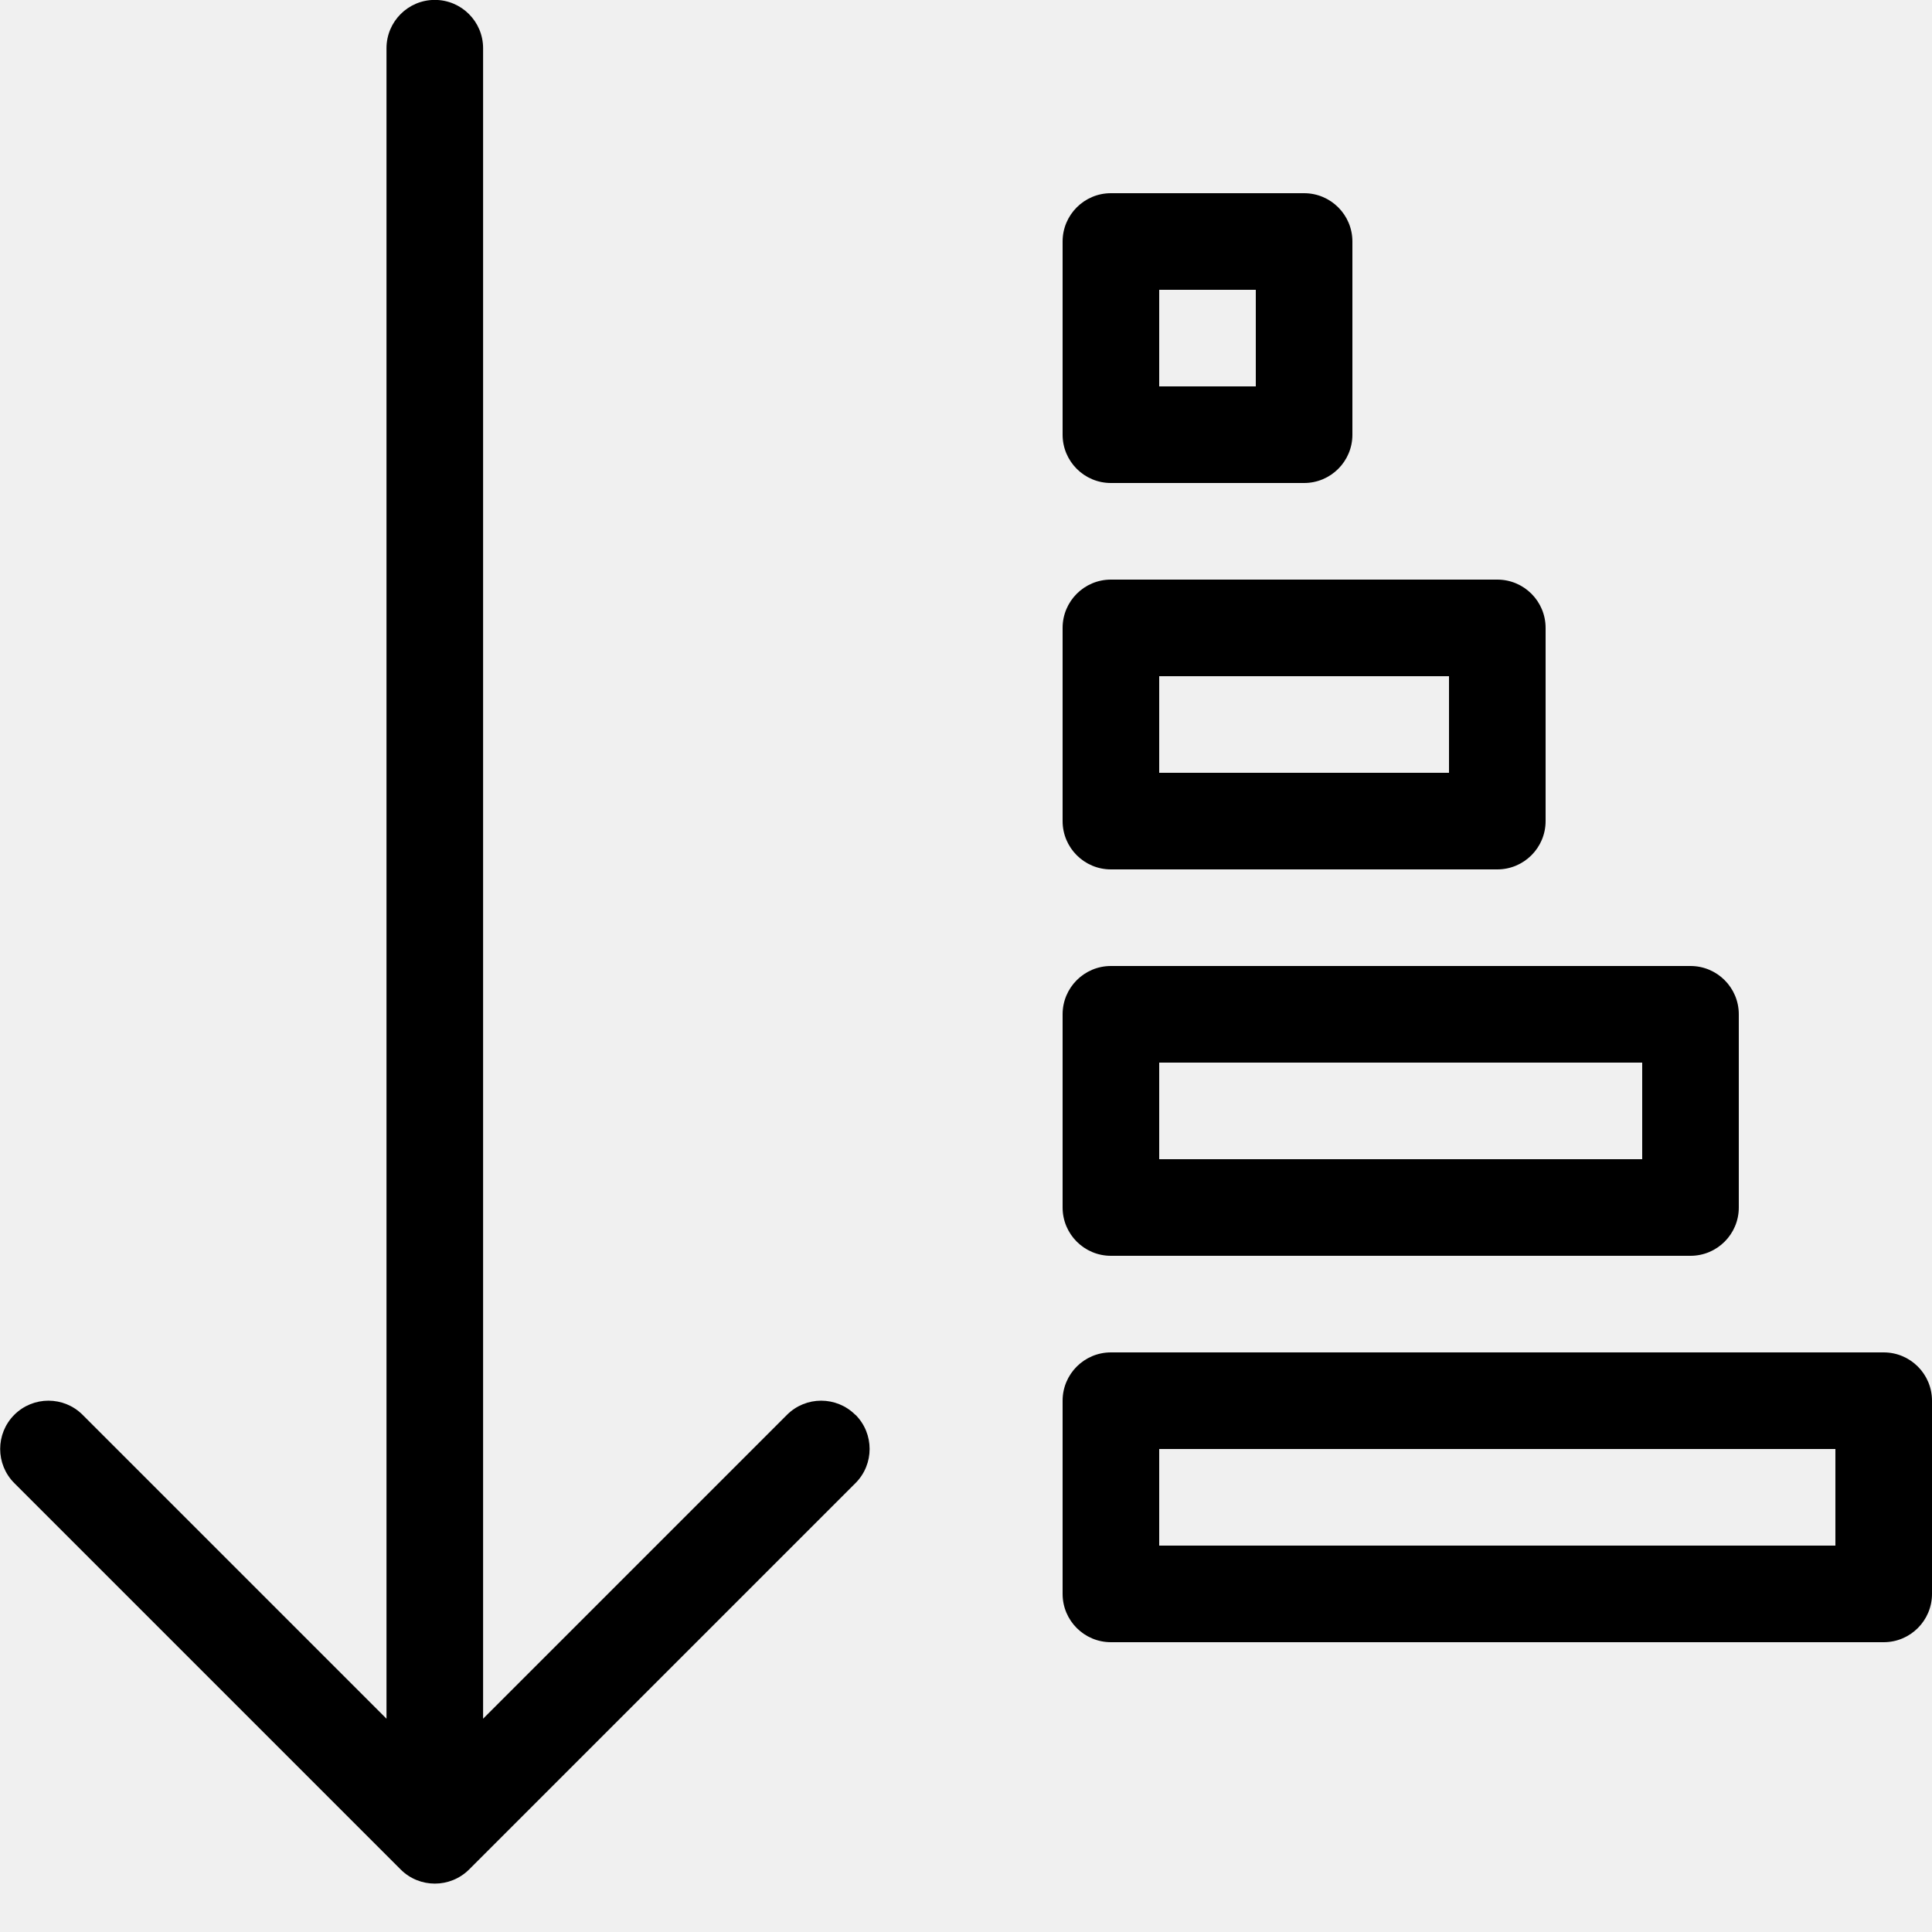
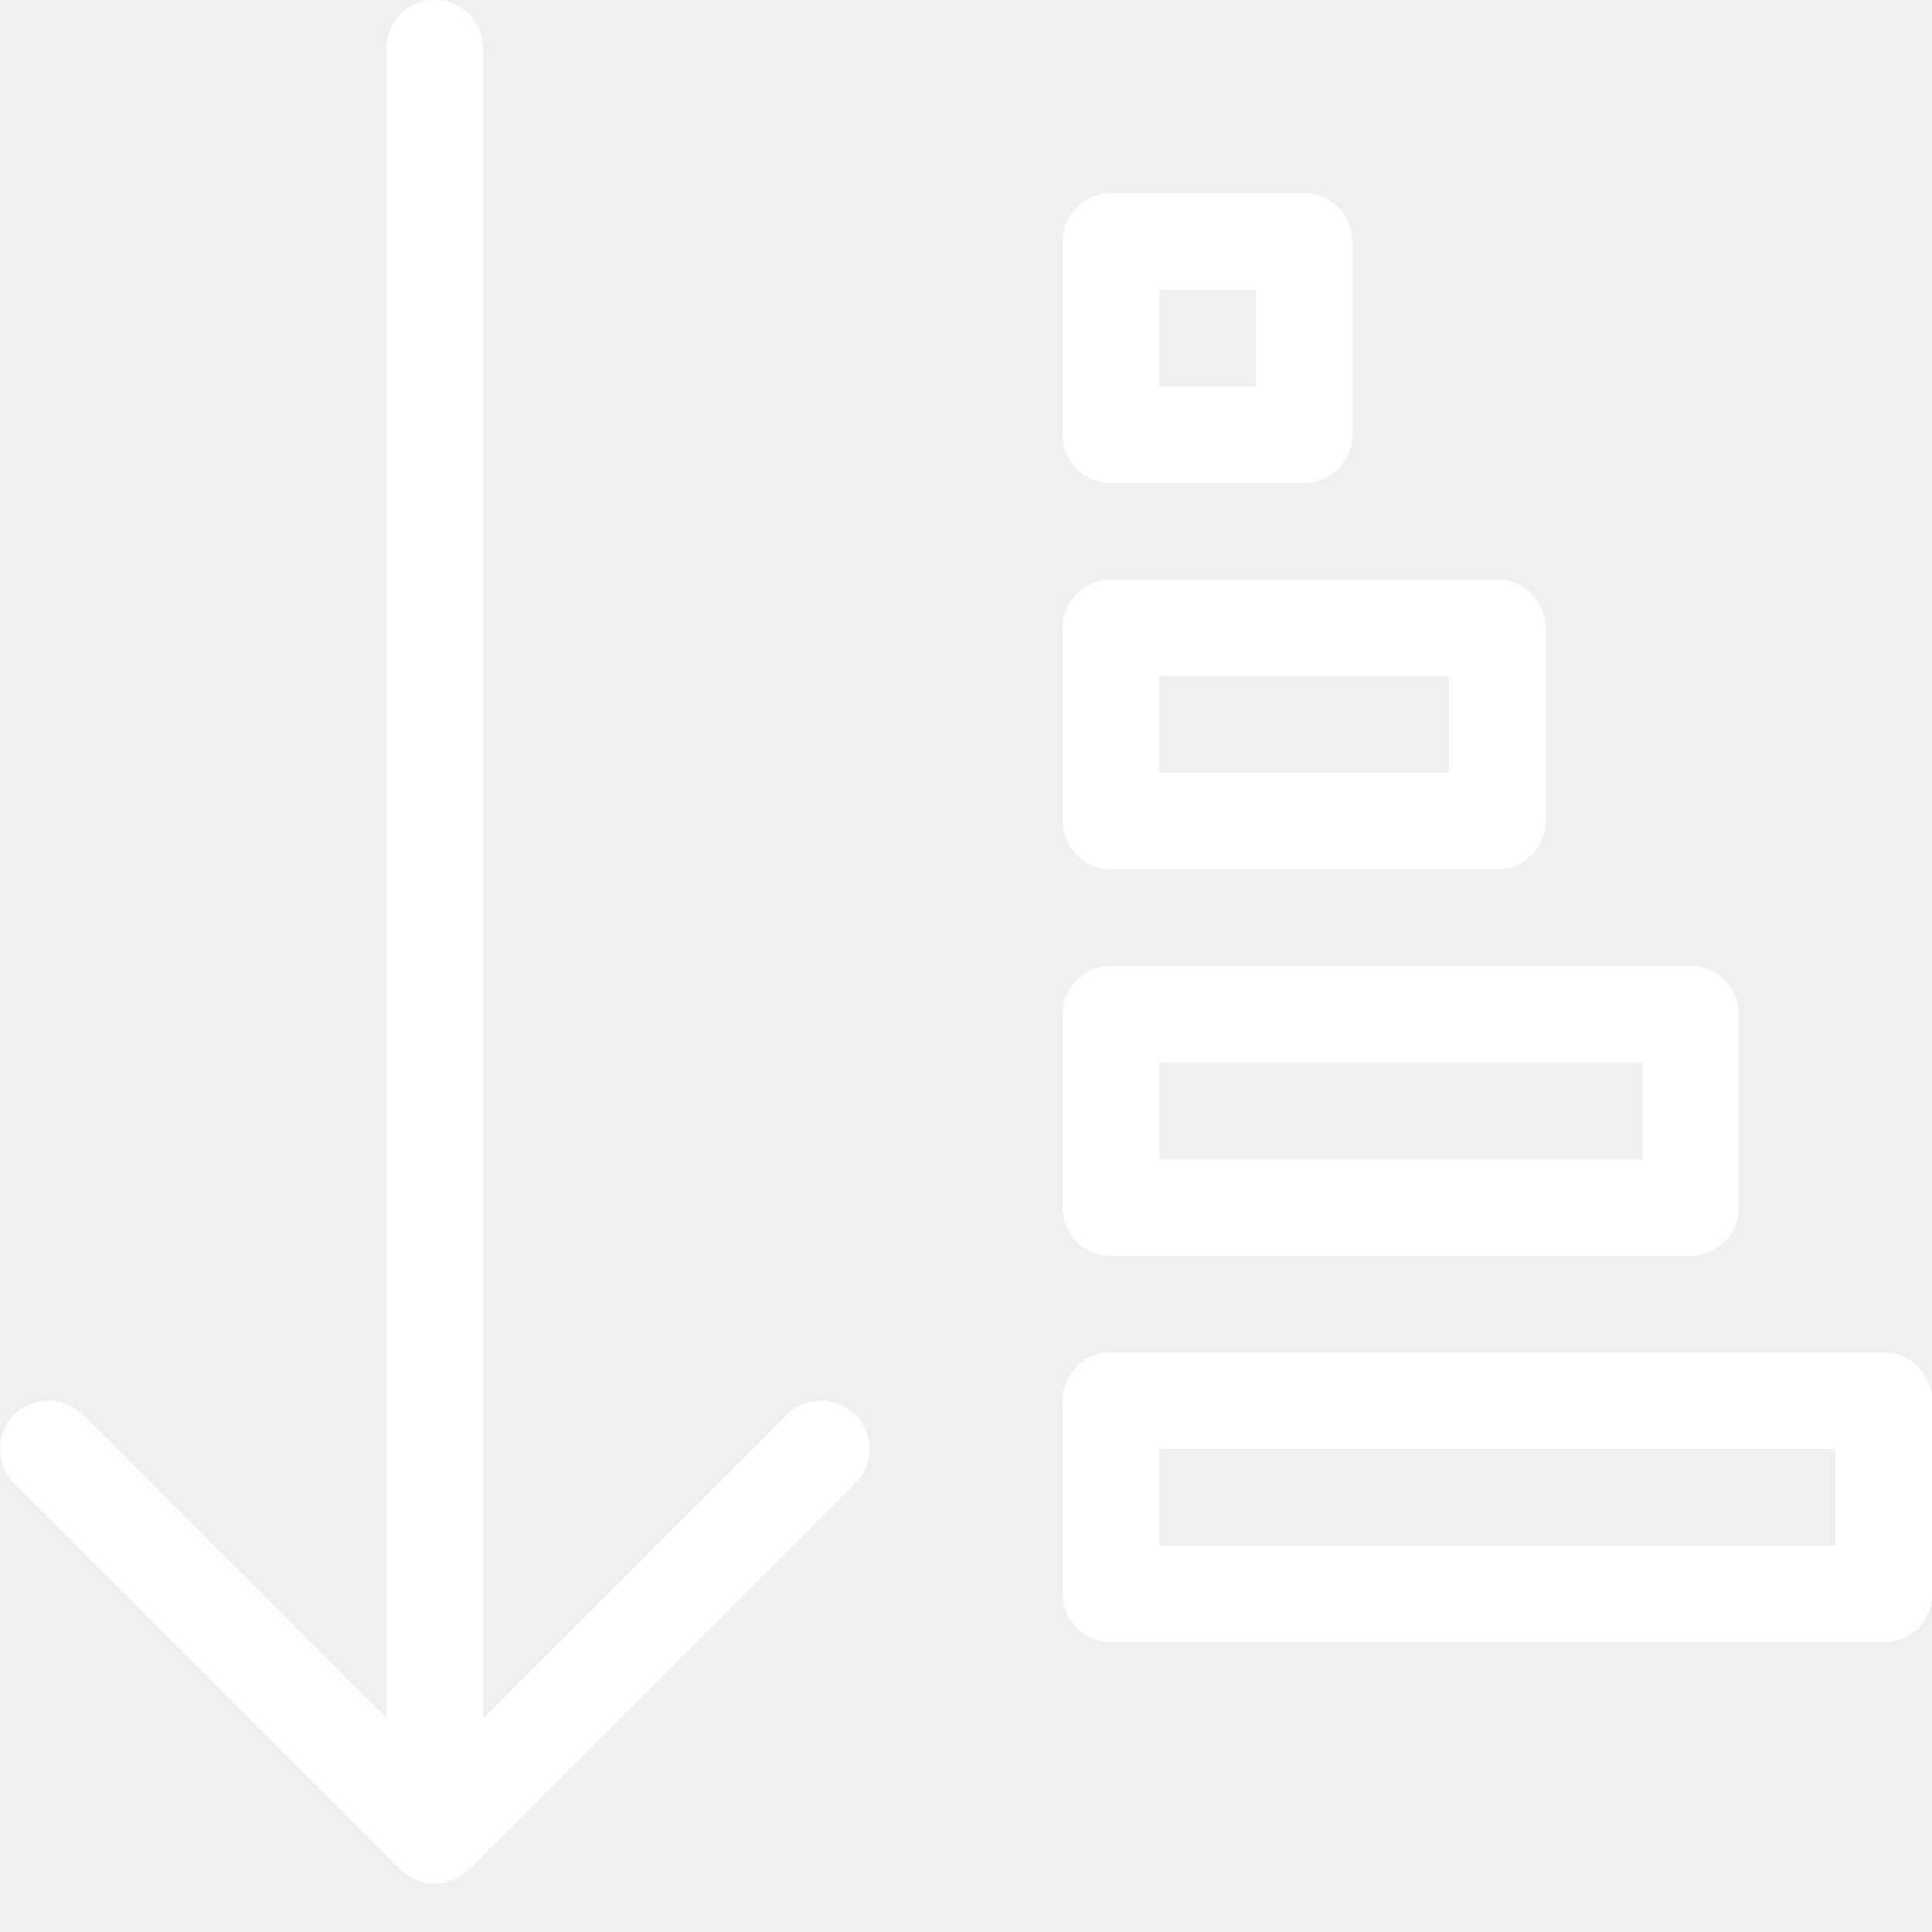
<svg xmlns="http://www.w3.org/2000/svg" version="1.1" width="20" height="20" viewBox="0 0 20 20">
-   <path fill="#000000" d="M8.854 14.646c-0.195-0.195-0.512-0.195-0.707 0l-3.146 3.146v-17.293c0-0.276-0.224-0.5-0.5-0.5s-0.5 0.224-0.5 0.5v17.293l-3.146-3.146c-0.195-0.195-0.512-0.195-0.707 0s-0.195 0.512 0 0.707l4 4c0.098 0.098 0.226 0.146 0.354 0.146s0.256-0.049 0.354-0.146l4-4c0.195-0.195 0.195-0.512 0-0.707z" />
-   <path fill="#000000" d="M13.5 5h-2c-0.276 0-0.5-0.224-0.5-0.5v-2c0-0.276 0.224-0.5 0.5-0.5h2c0.276 0 0.5 0.224 0.5 0.5v2c0 0.276-0.224 0.5-0.5 0.5zM12 4h1v-1h-1v1z" />
-   <path fill="#000000" d="M15.5 9h-4c-0.276 0-0.5-0.224-0.5-0.5v-2c0-0.276 0.224-0.5 0.5-0.5h4c0.276 0 0.5 0.224 0.5 0.5v2c0 0.276-0.224 0.5-0.5 0.5zM12 8h3v-1h-3v1z" />
-   <path fill="#000000" d="M17.5 13h-6c-0.276 0-0.5-0.224-0.5-0.5v-2c0-0.276 0.224-0.5 0.5-0.5h6c0.276 0 0.5 0.224 0.5 0.5v2c0 0.276-0.224 0.5-0.5 0.5zM12 12h5v-1h-5v1z" />
-   <path fill="#000000" d="M19.5 17h-8c-0.276 0-0.5-0.224-0.5-0.5v-2c0-0.276 0.224-0.5 0.5-0.5h8c0.276 0 0.5 0.224 0.5 0.5v2c0 0.276-0.224 0.5-0.5 0.5zM12 16h7v-1h-7v1z" />
+   <path fill="#FFFFFF" d="M8.854 14.646c-0.195-0.195-0.512-0.195-0.707 0l-3.146 3.146v-17.293c0-0.276-0.224-0.5-0.5-0.5s-0.5 0.224-0.5 0.5v17.293l-3.146-3.146c-0.195-0.195-0.512-0.195-0.707 0s-0.195 0.512 0 0.707l4 4c0.098 0.098 0.226 0.146 0.354 0.146s0.256-0.049 0.354-0.146l4-4c0.195-0.195 0.195-0.512 0-0.707z" />
+   <path fill="#FFFFFF" d="M13.5 5h-2c-0.276 0-0.5-0.224-0.5-0.5v-2c0-0.276 0.224-0.5 0.5-0.5h2c0.276 0 0.5 0.224 0.5 0.5v2c0 0.276-0.224 0.5-0.5 0.5zM12 4h1v-1h-1v1z" />
+   <path fill="#FFFFFF" d="M15.5 9h-4c-0.276 0-0.5-0.224-0.5-0.5v-2c0-0.276 0.224-0.5 0.5-0.5h4c0.276 0 0.5 0.224 0.5 0.5v2c0 0.276-0.224 0.5-0.5 0.5zM12 8h3v-1h-3v1z" />
+   <path fill="#FFFFFF" d="M17.5 13h-6c-0.276 0-0.5-0.224-0.5-0.5v-2c0-0.276 0.224-0.5 0.5-0.5h6c0.276 0 0.5 0.224 0.5 0.5v2c0 0.276-0.224 0.5-0.5 0.5zM12 12h5v-1h-5v1z" />
+   <path fill="#FFFFFF" d="M19.5 17h-8c-0.276 0-0.5-0.224-0.5-0.5v-2c0-0.276 0.224-0.5 0.5-0.5h8c0.276 0 0.5 0.224 0.5 0.5v2c0 0.276-0.224 0.5-0.5 0.5zM12 16h7v-1h-7v1z" />
</svg>
